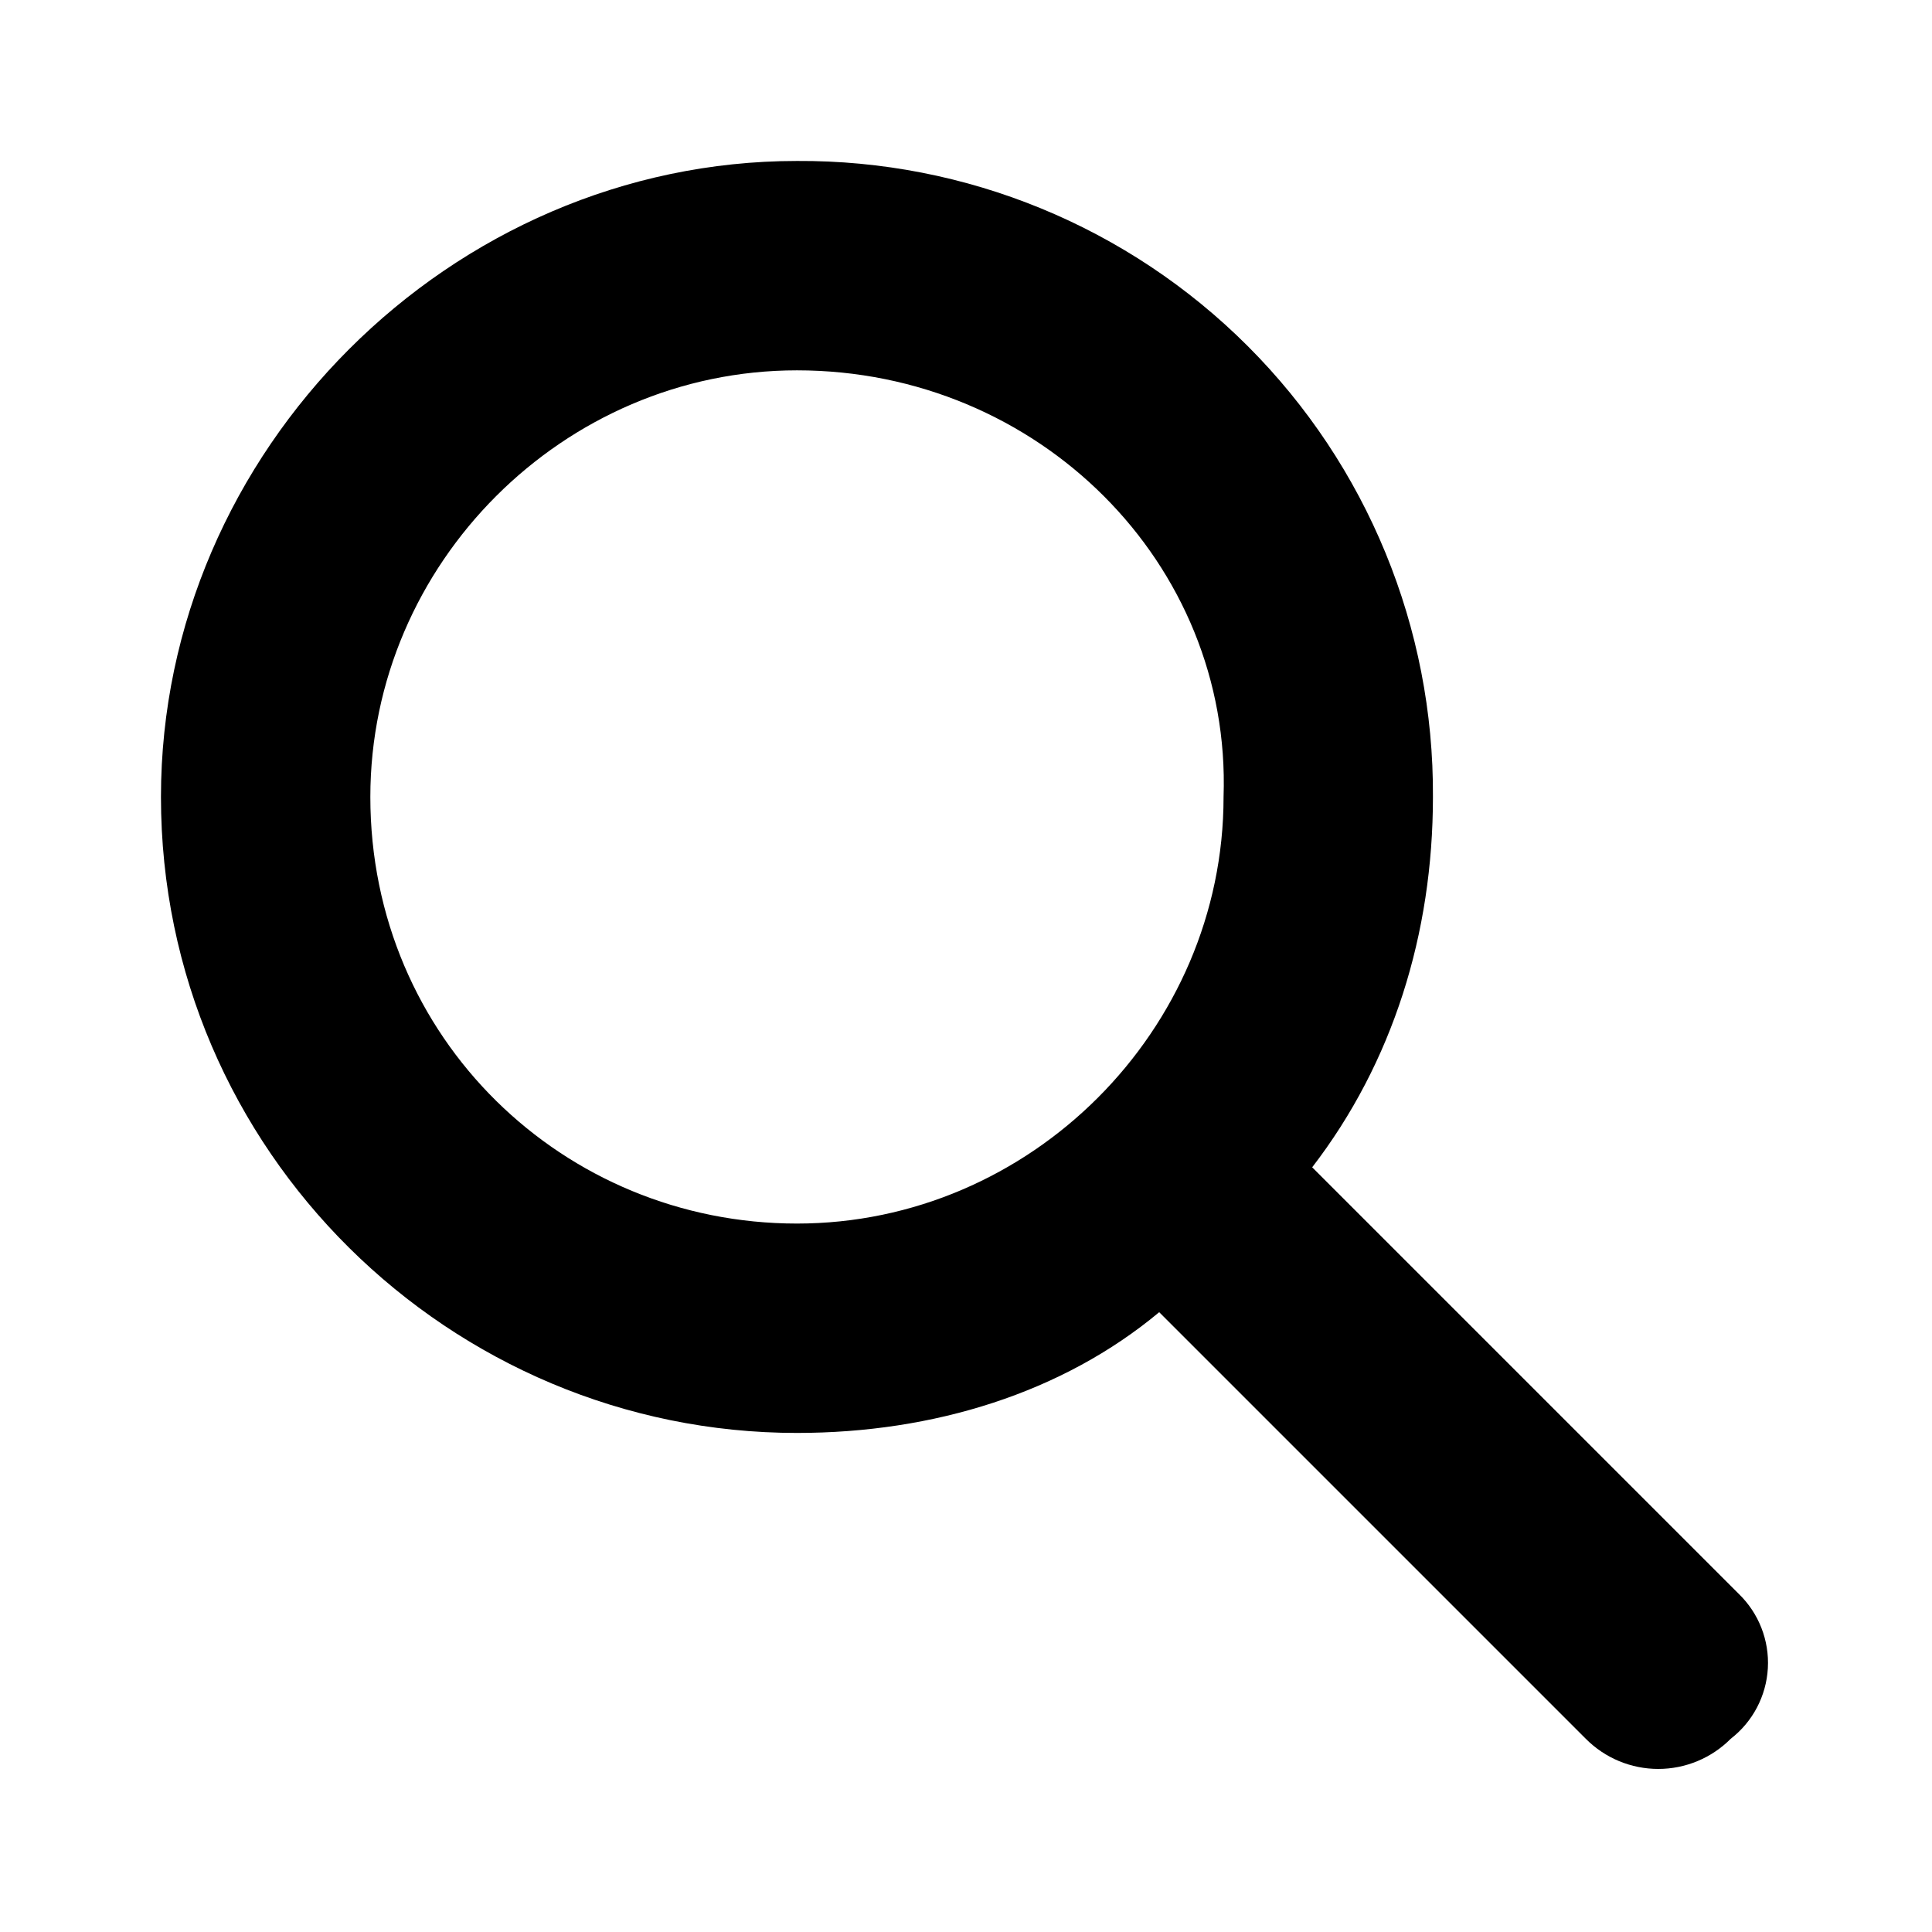
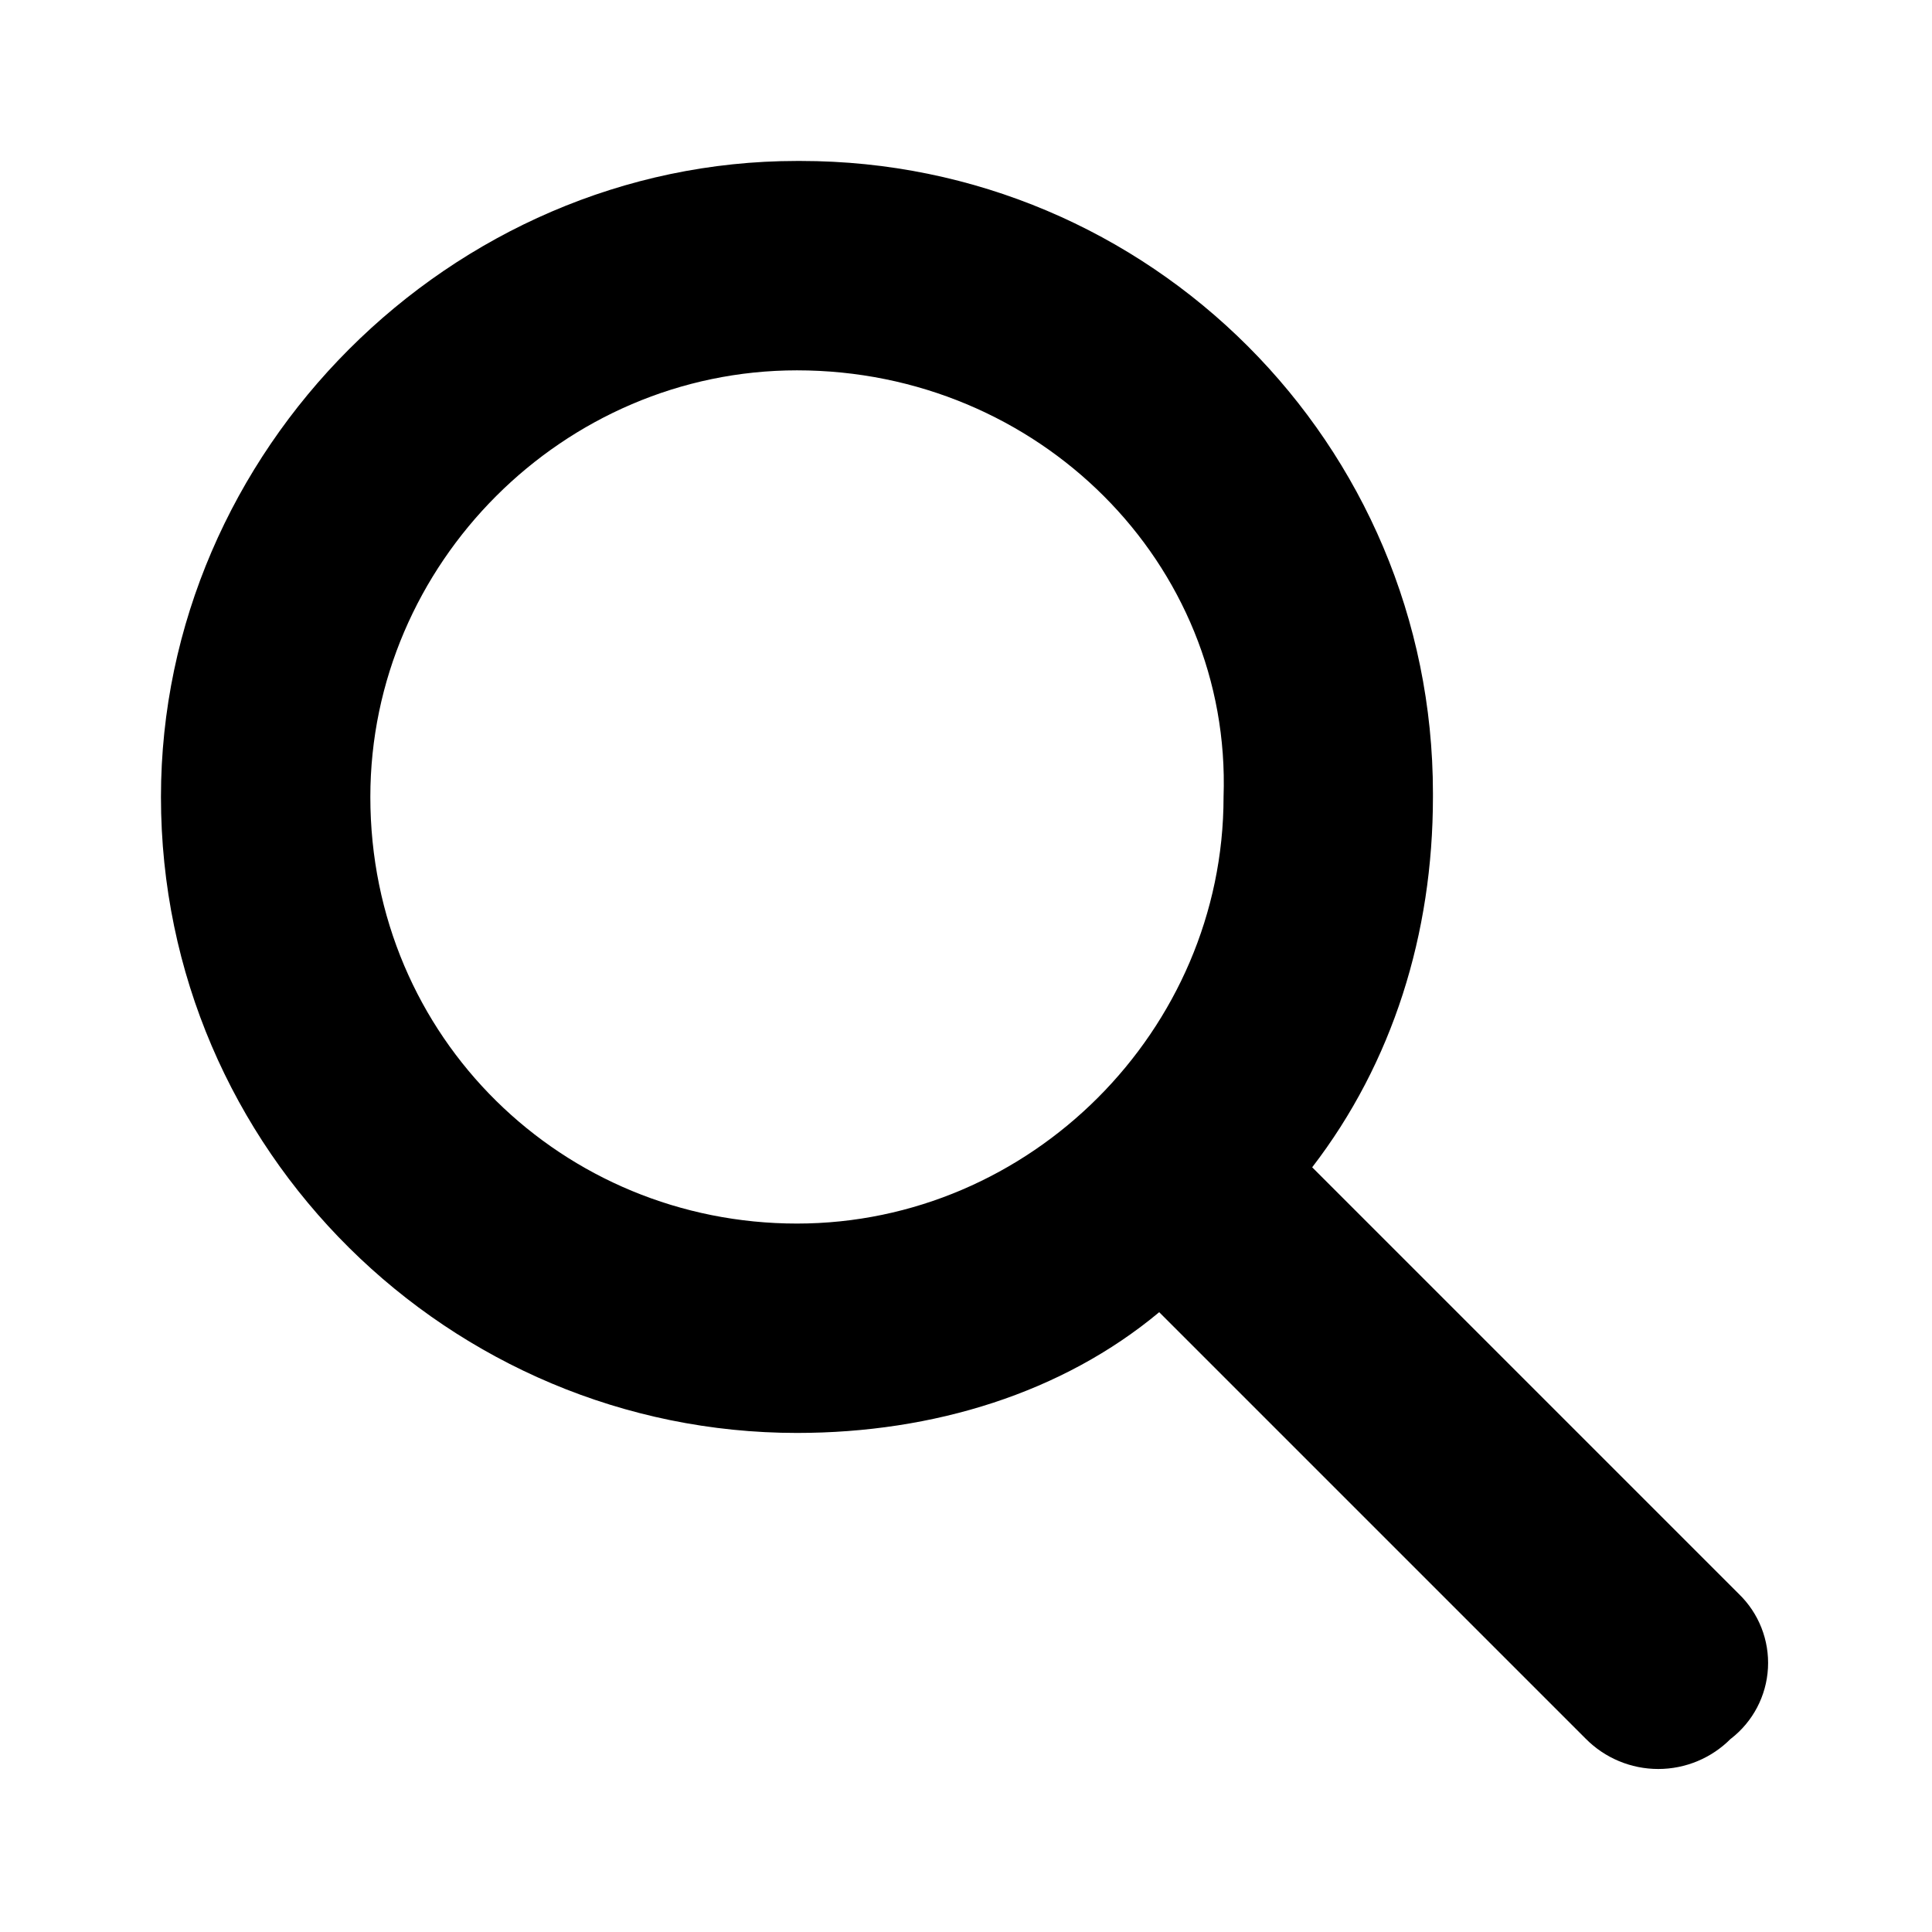
<svg xmlns="http://www.w3.org/2000/svg" width="16" height="16" viewBox="0 0 16 16">
-   <path d="M6.6 11.867c-2.867 0-5.267-2.333-5.267-5.267 0-2.867 2.4-5.267 5.267-5.267A5.236 5.236 0 0 1 11.867 6.6c0 1.133-.333 2.2-1 3.067L14.4 13.2a.795.795 0 0 1-.067 1.2.846.846 0 0 1-1.2 0L9.6 10.867c-.8.667-1.867 1-3 1zm0-8.8c-1.933 0-3.533 1.6-3.533 3.533 0 2 1.6 3.533 3.533 3.533s3.533-1.6 3.533-3.533C10.2 4.667 8.6 3.067 6.6 3.067z" />
+   <path d="M6.6 11.867c-2.867 0-5.267-2.333-5.267-5.267 0-2.867 2.4-5.267 5.267-5.267h.031a5.236 5.236 0 0 1 5.236 5.236v.033V6.6c0 1.133-.333 2.2-1 3.067L14.4 13.2a.794.794 0 0 1-.065 1.199l-.002.001a.845.845 0 0 1-1.2 0L9.6 10.867c-.8.667-1.867 1-3 1zm0-8.8c-1.933 0-3.533 1.6-3.533 3.533 0 2 1.6 3.533 3.533 3.533s3.533-1.6 3.533-3.533C10.2 4.667 8.6 3.067 6.6 3.067z" />
</svg>
